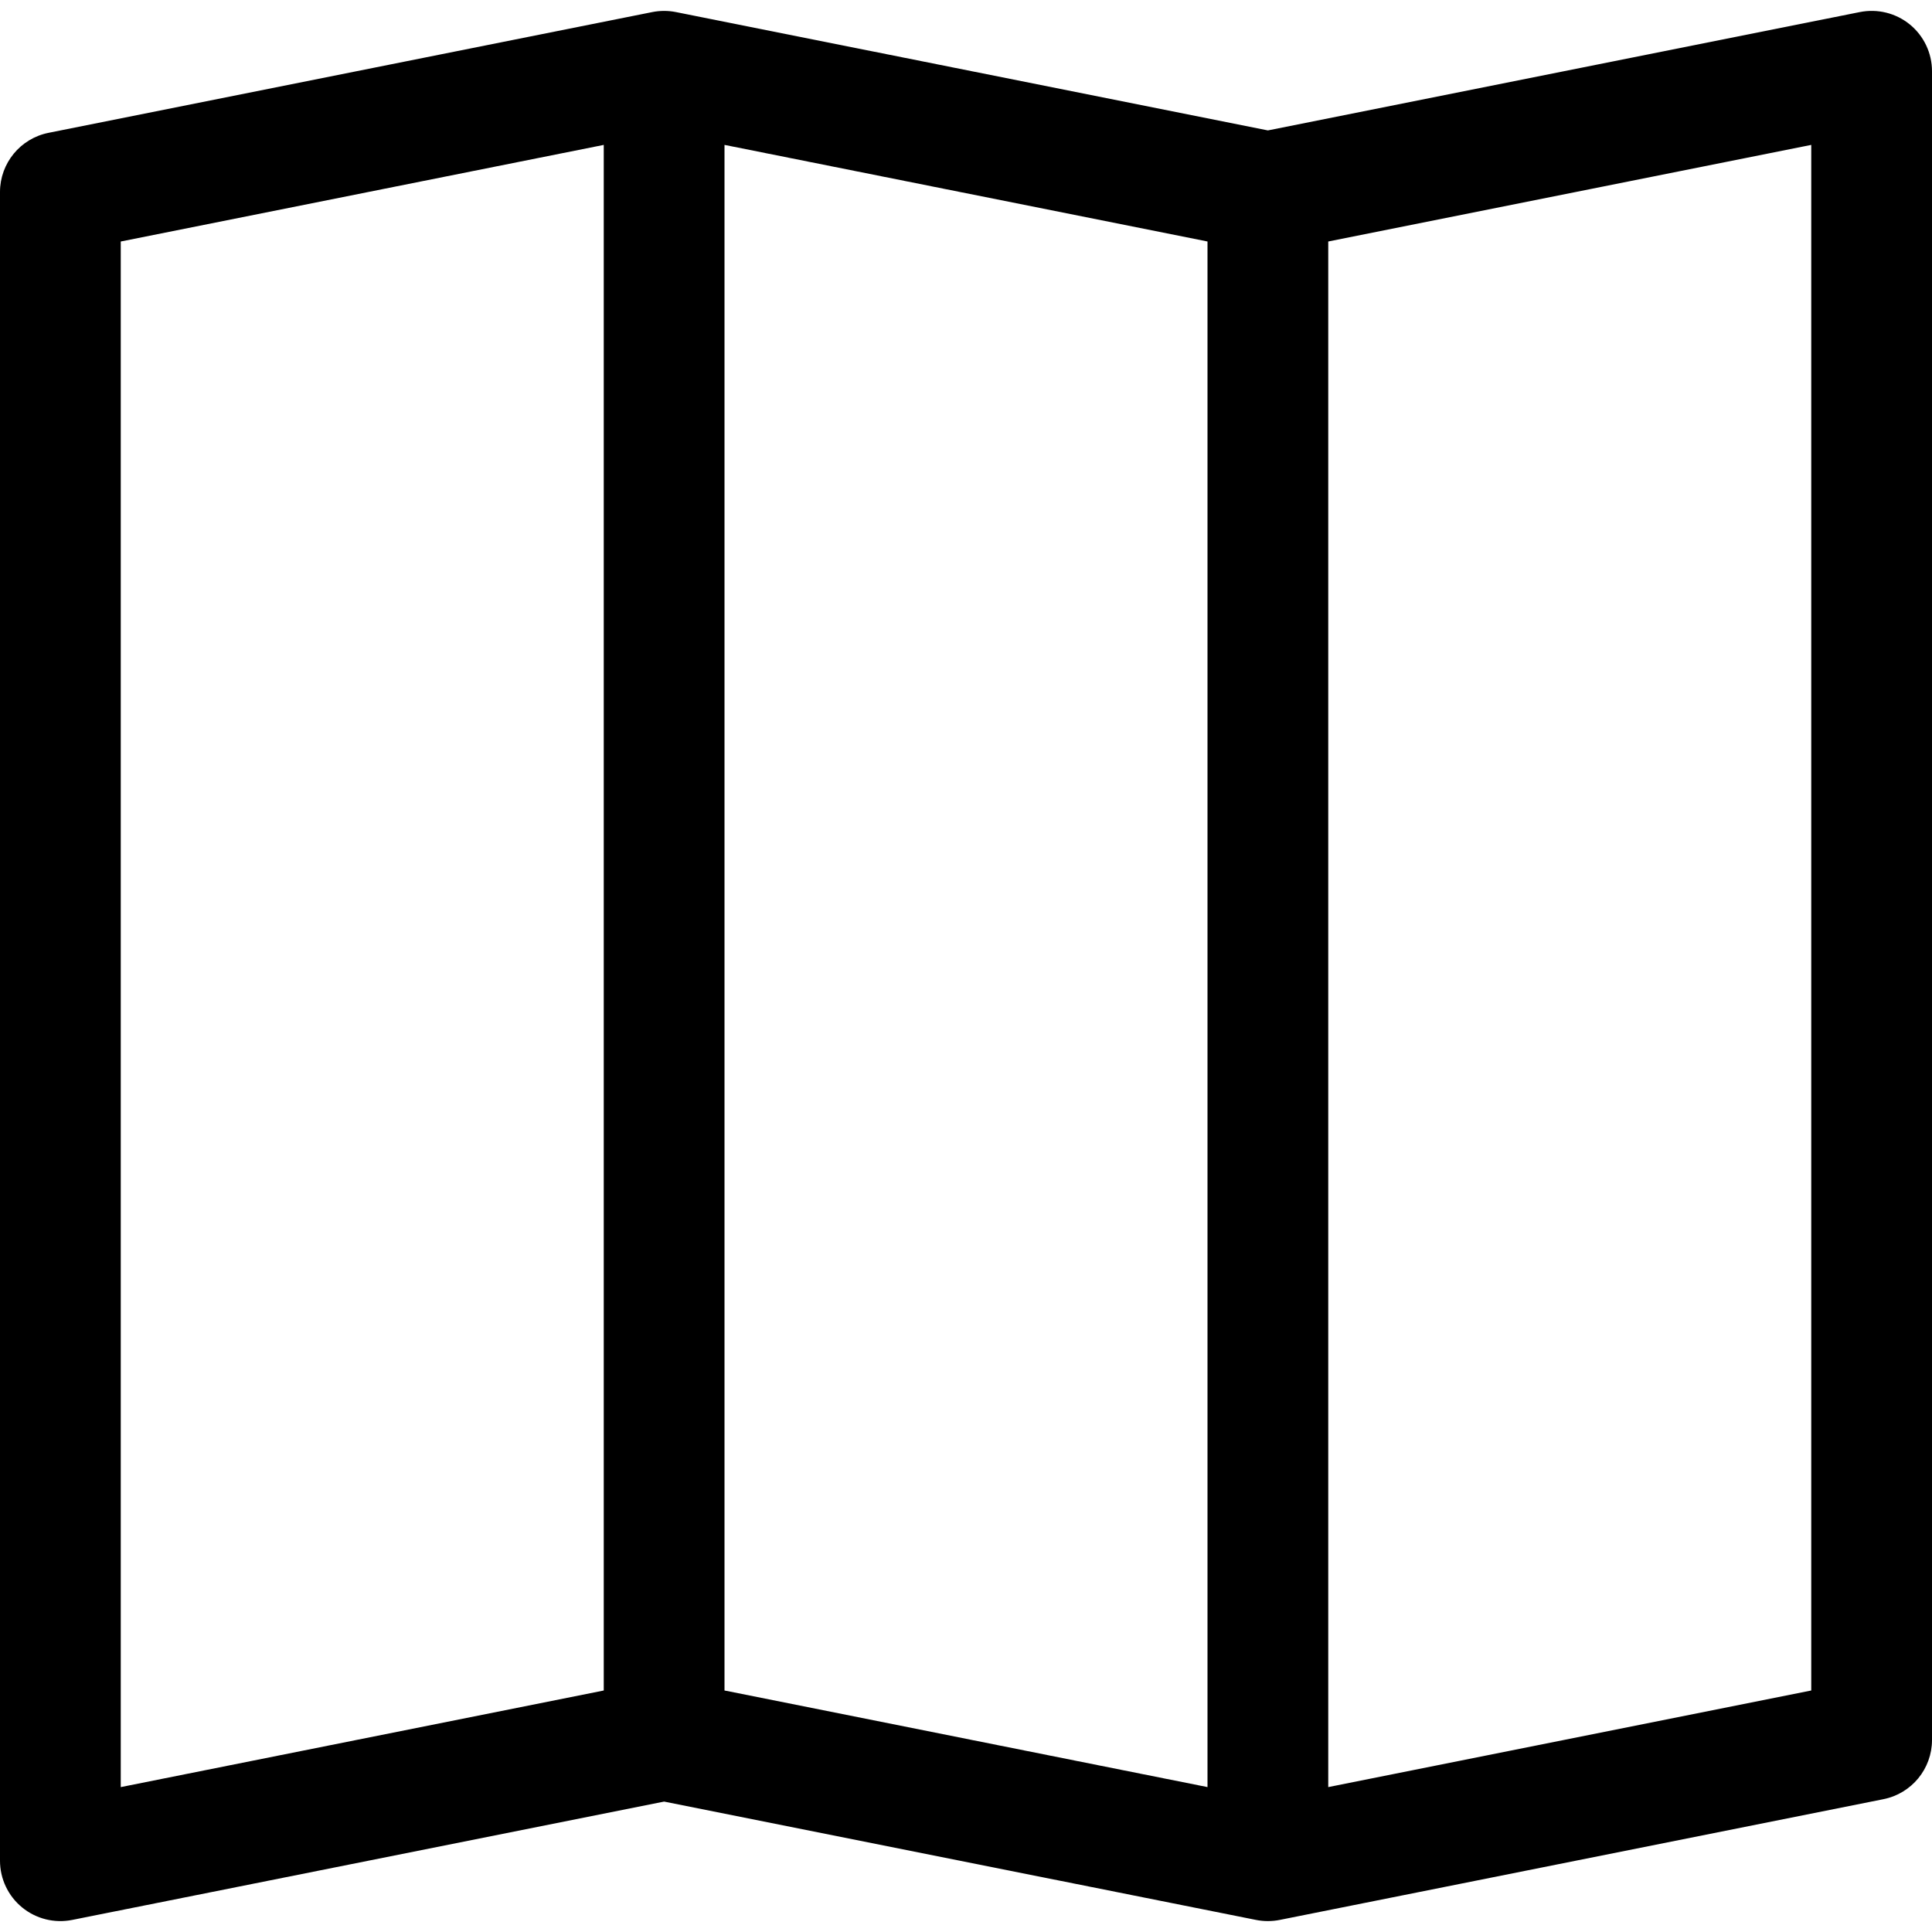
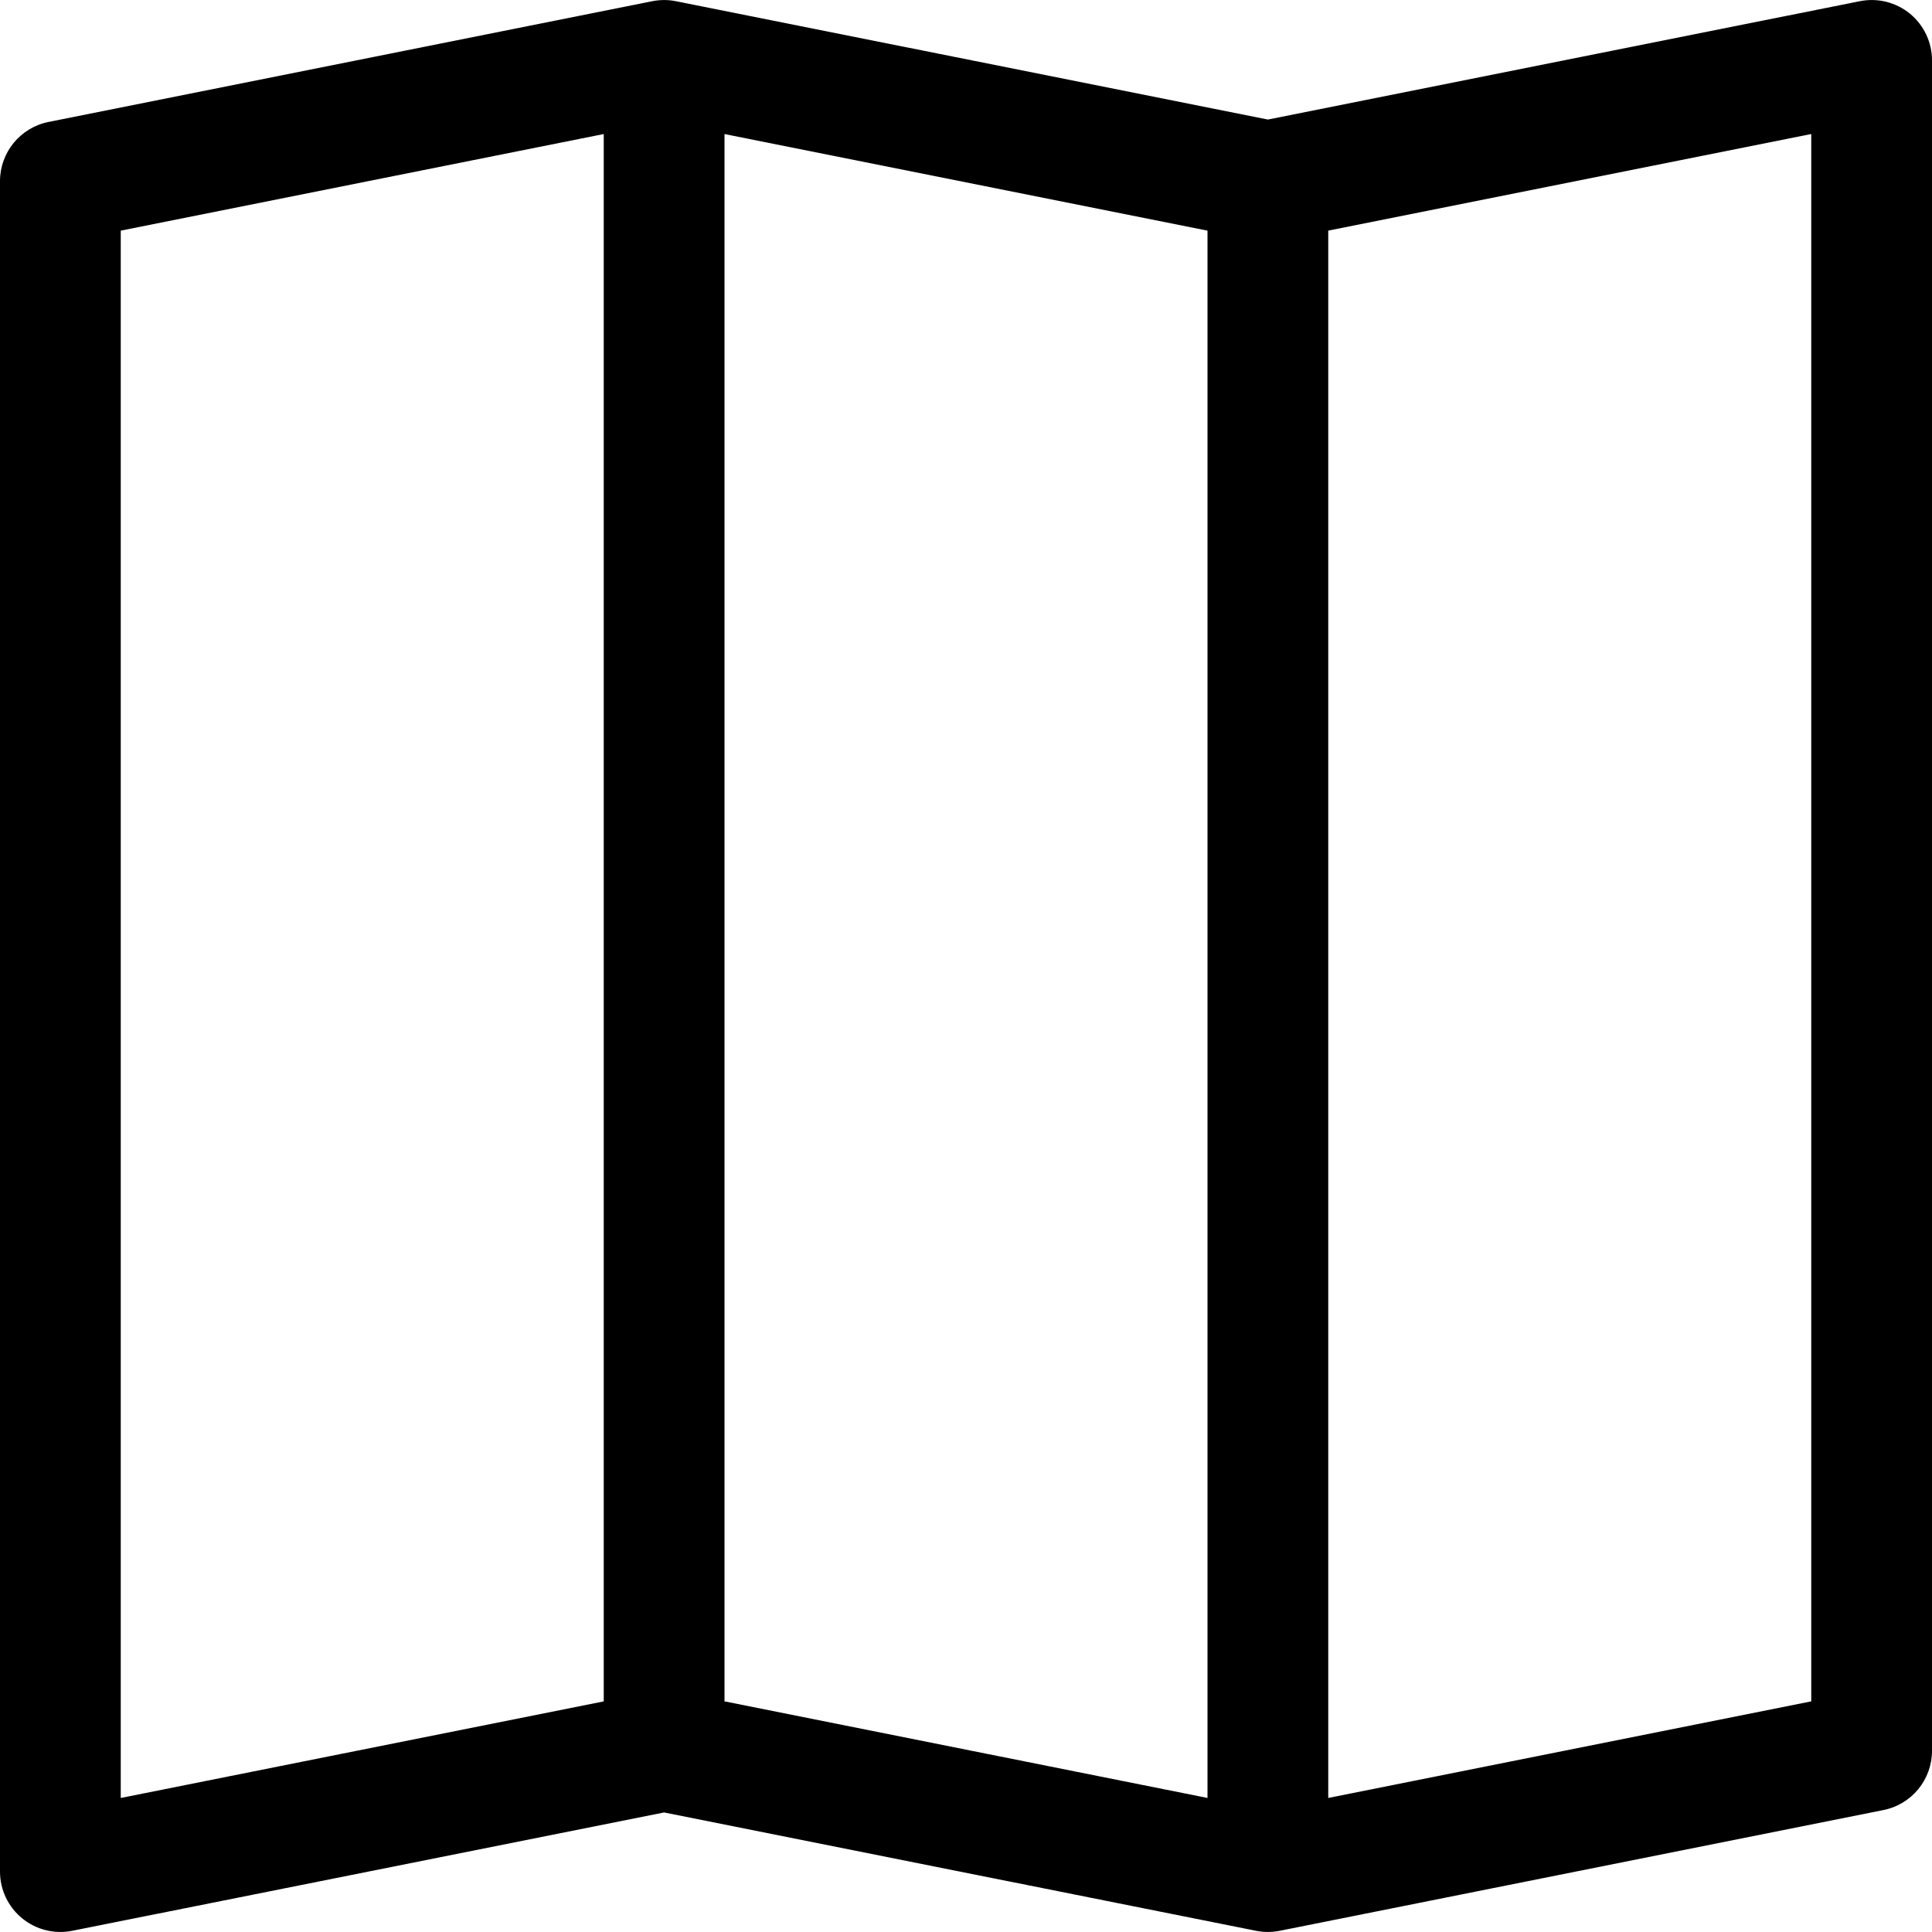
<svg xmlns="http://www.w3.org/2000/svg" width="1em" height="1em" viewBox="0 0 16 16" class="bi bi-map" fill="currentColor">
-   <path fill-rule="evenodd" d="M15.817.203A.5.5 0 0 1 16 .59v13.82a.5.5 0 0 1-.402.49l-5 1a.502.502 0 0 1-.196 0L5.5 14.92l-4.902.98A.5.5 0 0 1 0 15.41V1.59a.5.5 0 0 1 .402-.49l5-1a.5.5 0 0 1 .196 0l4.902.98L15.402.1a.5.5 0 0 1 .415.103zM10 2l-4-.8V14l4 .8V2zm1 12.8l4-.8V1.2L11 2v12.8zM5 14V1.2L1 2v12.8l4-.8z" />
+   <path fill-rule="evenodd" d="M15.817.113A.5.5 0 0 1 16 .5v14a.5.5 0 0 1-.402.49l-5 1a.502.502 0 0 1-.196 0L5.5 15.01l-4.902.98A.5.5 0 0 1 0 15.5v-14a.5.5 0 0 1 .402-.49l5-1a.5.5 0 0 1 .196 0L10.5.99l4.902-.98a.5.5 0 0 1 .415.103zM10 1.91l-4-.8v12.98l4 .8V1.91zm1 12.98l4-.8V1.11l-4 .8v12.98zm-6-.8V1.11l-4 .8v12.98l4-.8z" />
</svg>
